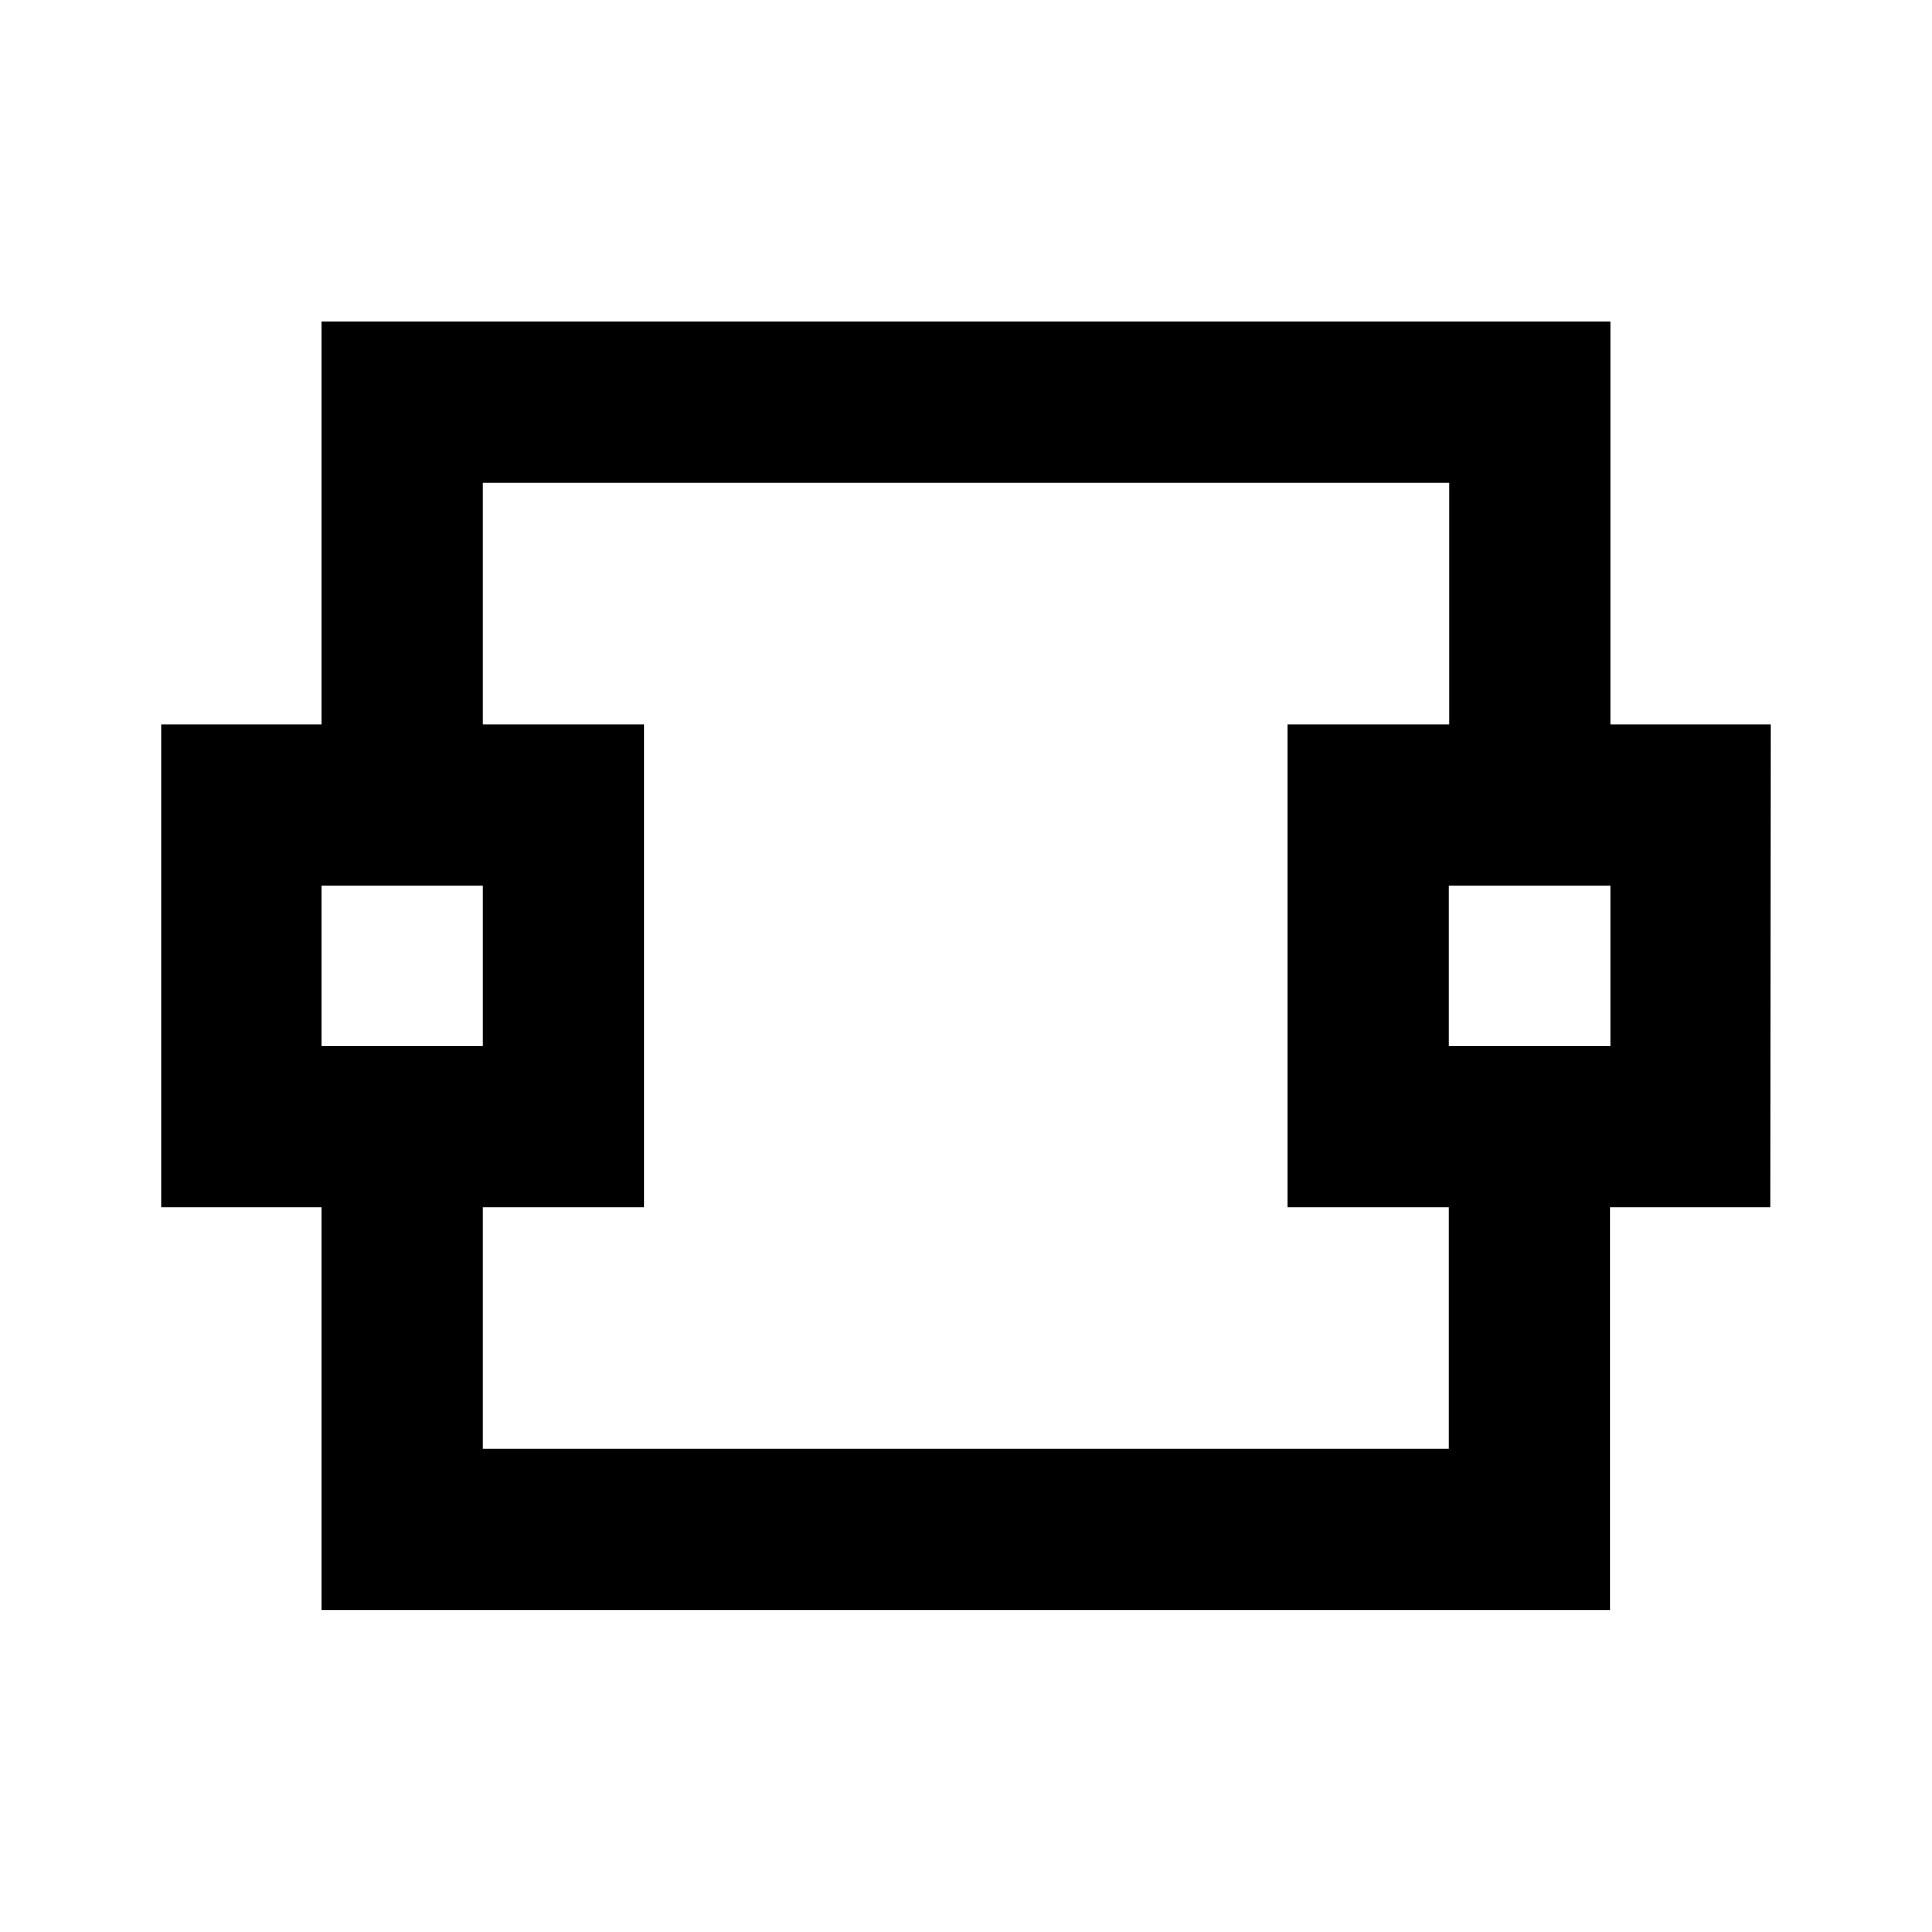
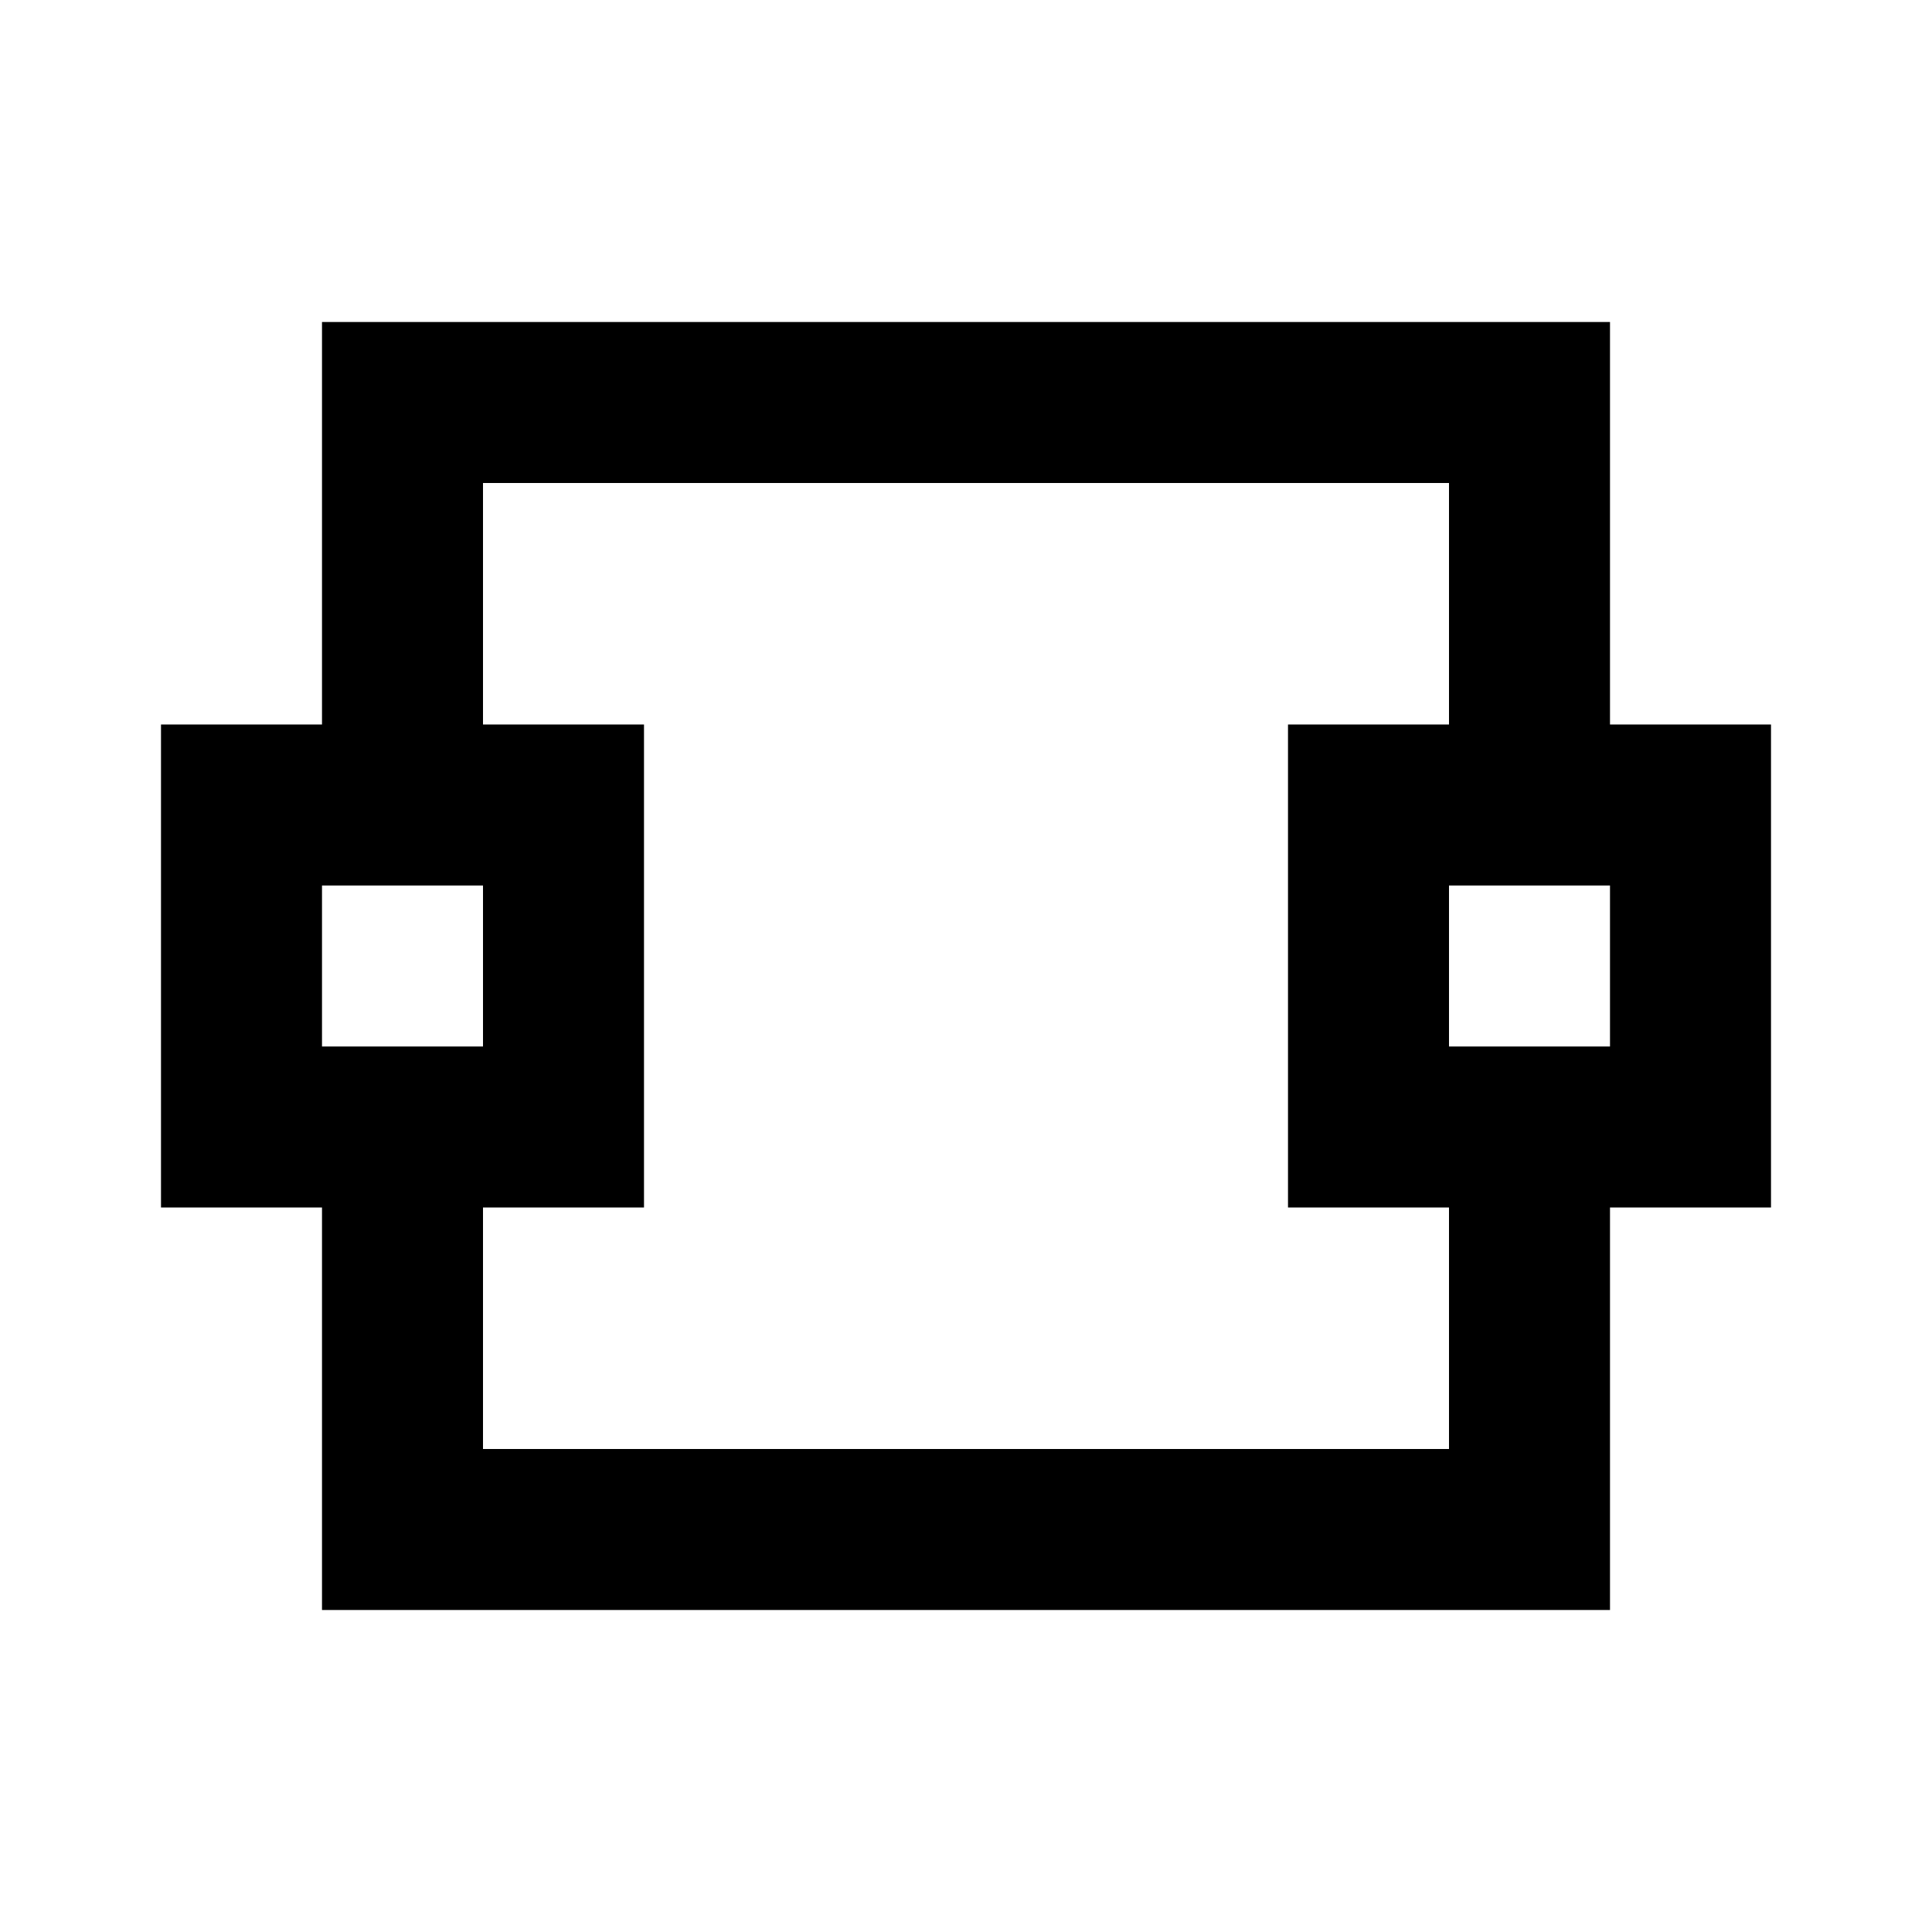
- <svg xmlns="http://www.w3.org/2000/svg" width="24" height="24" viewBox="0 0 6.35 6.35" version="1.1" id="svg821">
-   <defs id="defs815" />
-   <g id="layer1" transform="translate(0,-290.65)">
-     <path style="fill:#000000;fill-opacity:1;stroke:none;stroke-width:0.099;stroke-opacity:1" d="M 5.821,293.031 H 5.292 v -1.323 H 1.058 v 1.323 H 0.529 v 1.587 H 1.058 v 1.323 h 4.233 v -1.323 h 0.529 z m -0.529,0.529 v 0.529 H 4.762 v -0.529 z m -0.529,-1.323 v 0.794 H 4.233 v 1.587 h 0.529 v 0.794 H 1.587 v -0.794 h 0.529 v -1.587 H 1.587 v -0.794 z M 1.587,293.56 v 0.529 H 1.058 v -0.529 z" id="rect1377" />
-   </g>
+ <svg xmlns="http://www.w3.org/2000/svg" version="1.1" width="24" height="24" viewBox="0 0 24 24">
+   <path d="m4 4v5h-2v6h2v5h16v-5h2v-6h-2v-5h-16zm2 2h12v3h-2v6h2v3h-12v-3h2v-6h-2v-3zm-2 5h2v2h-2v-2zm14 0h2v2h-2v-2z" />
</svg>
